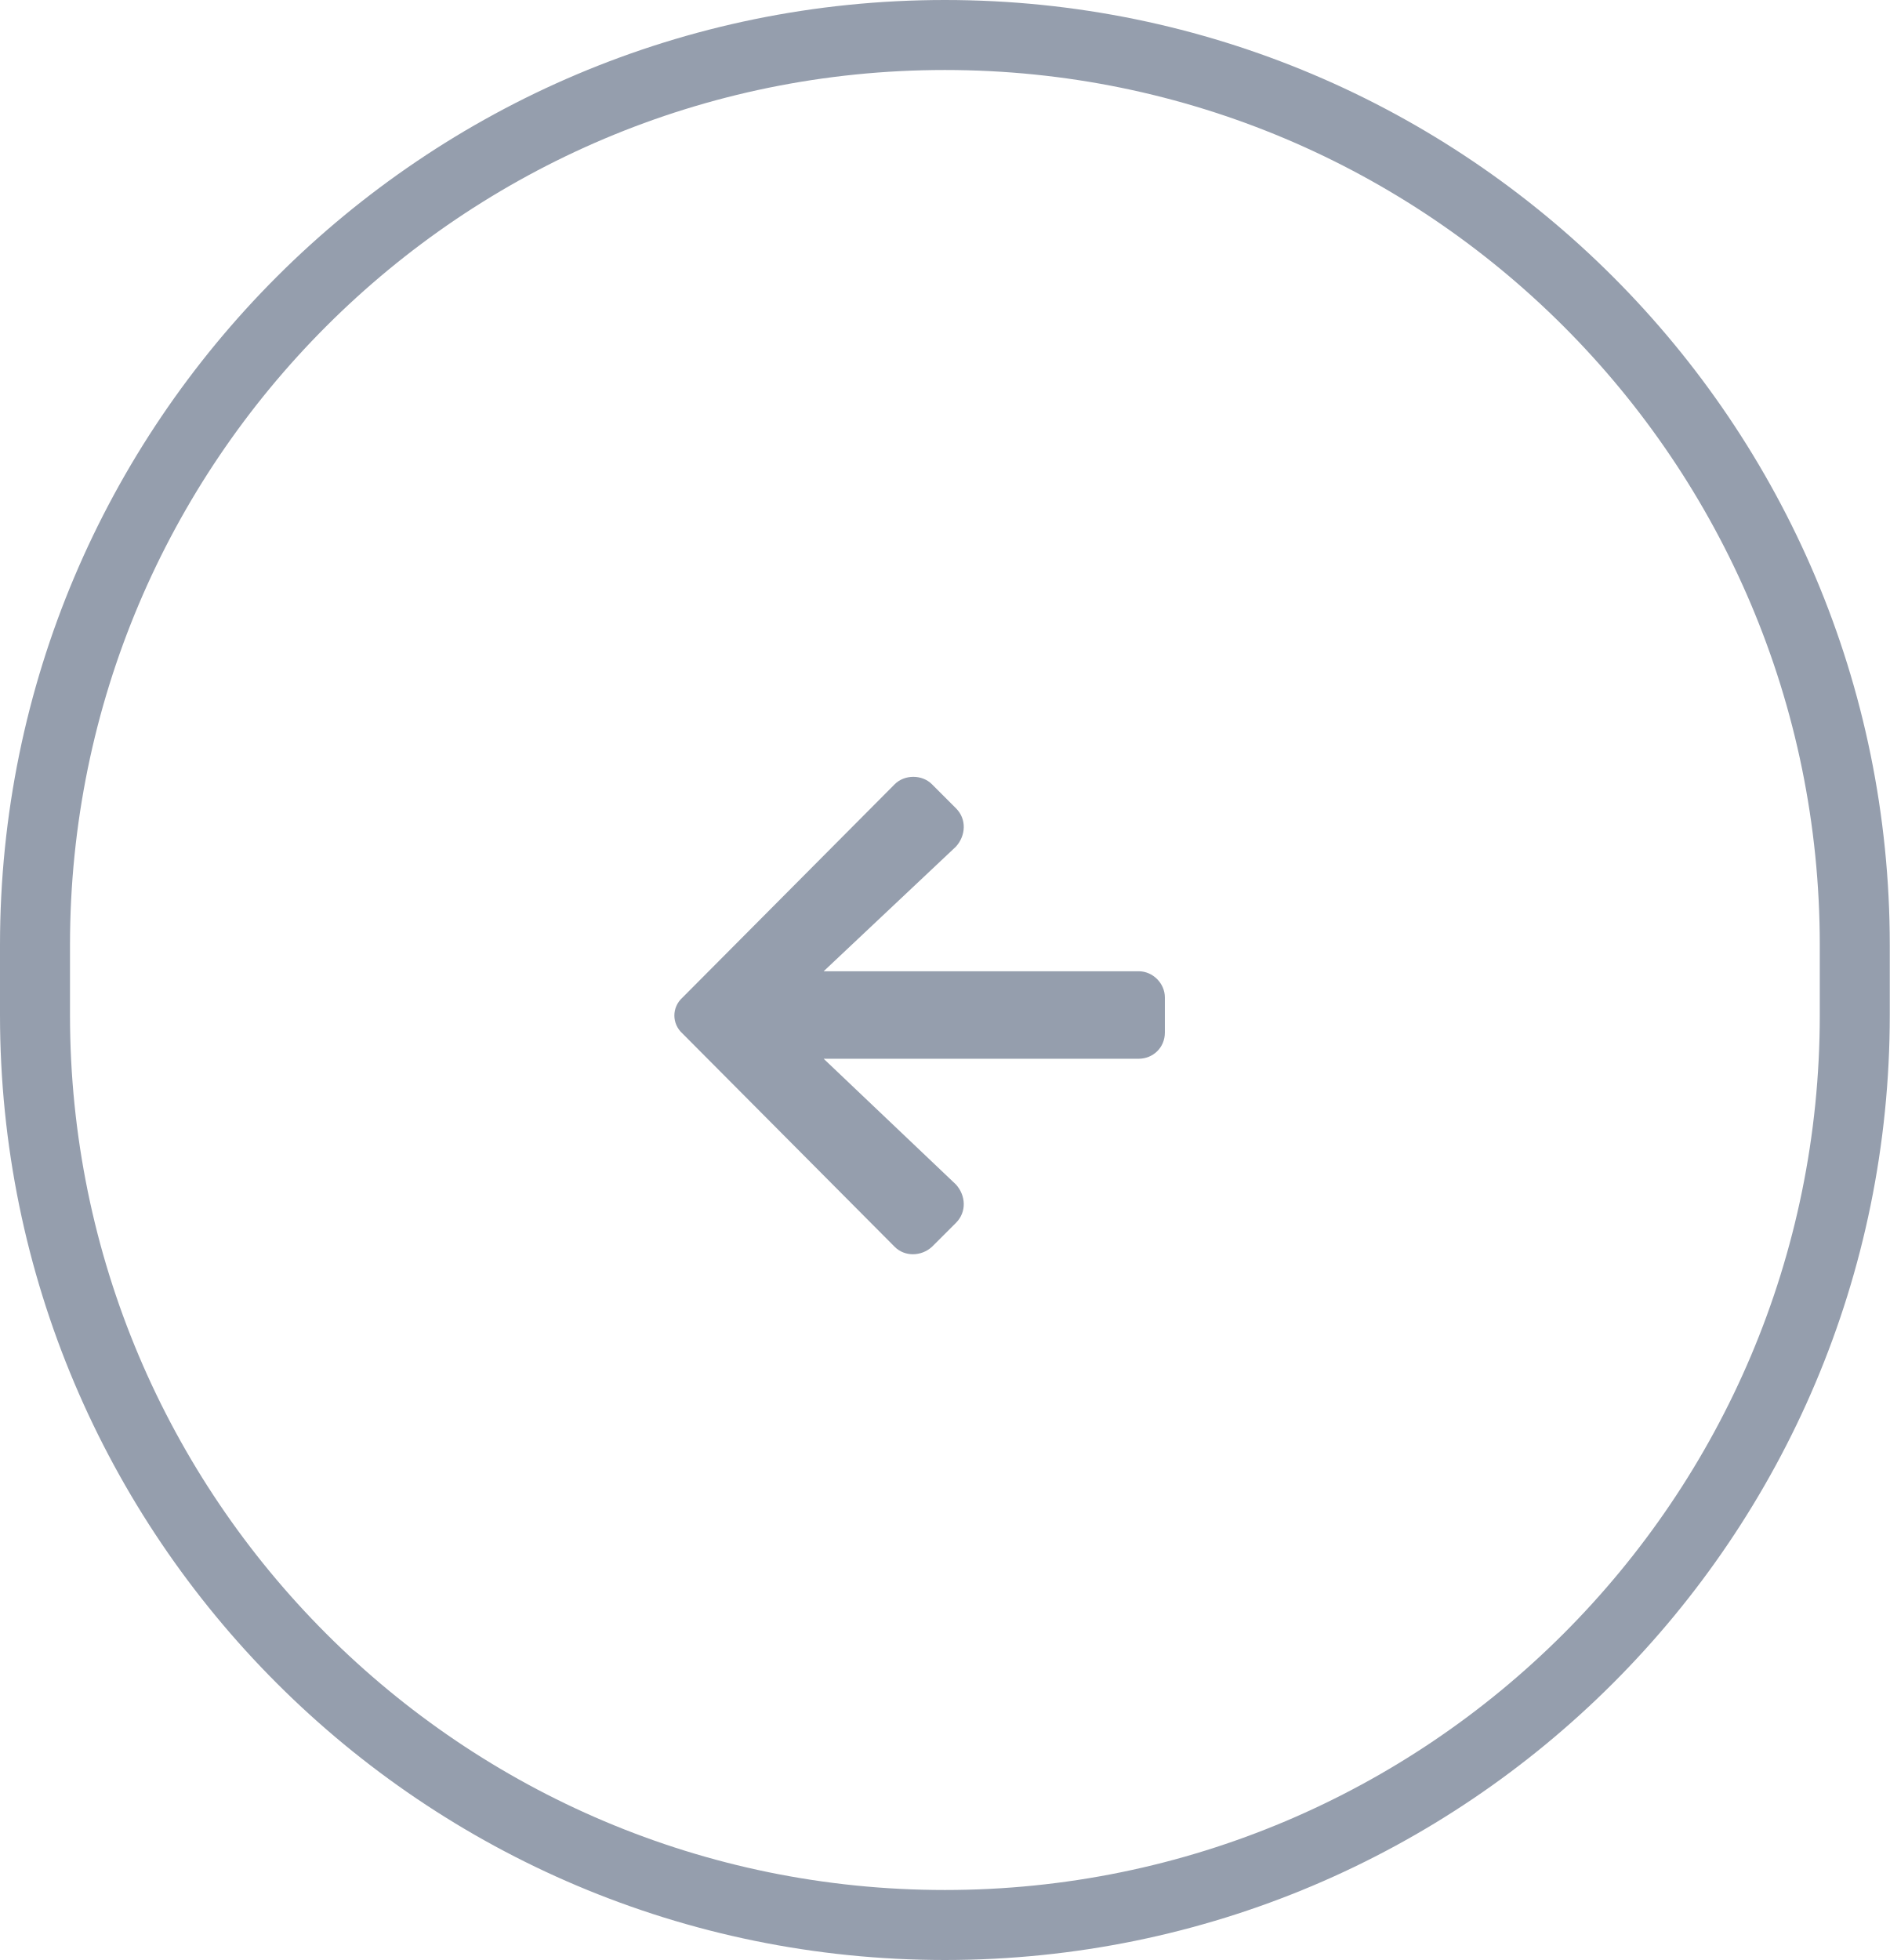
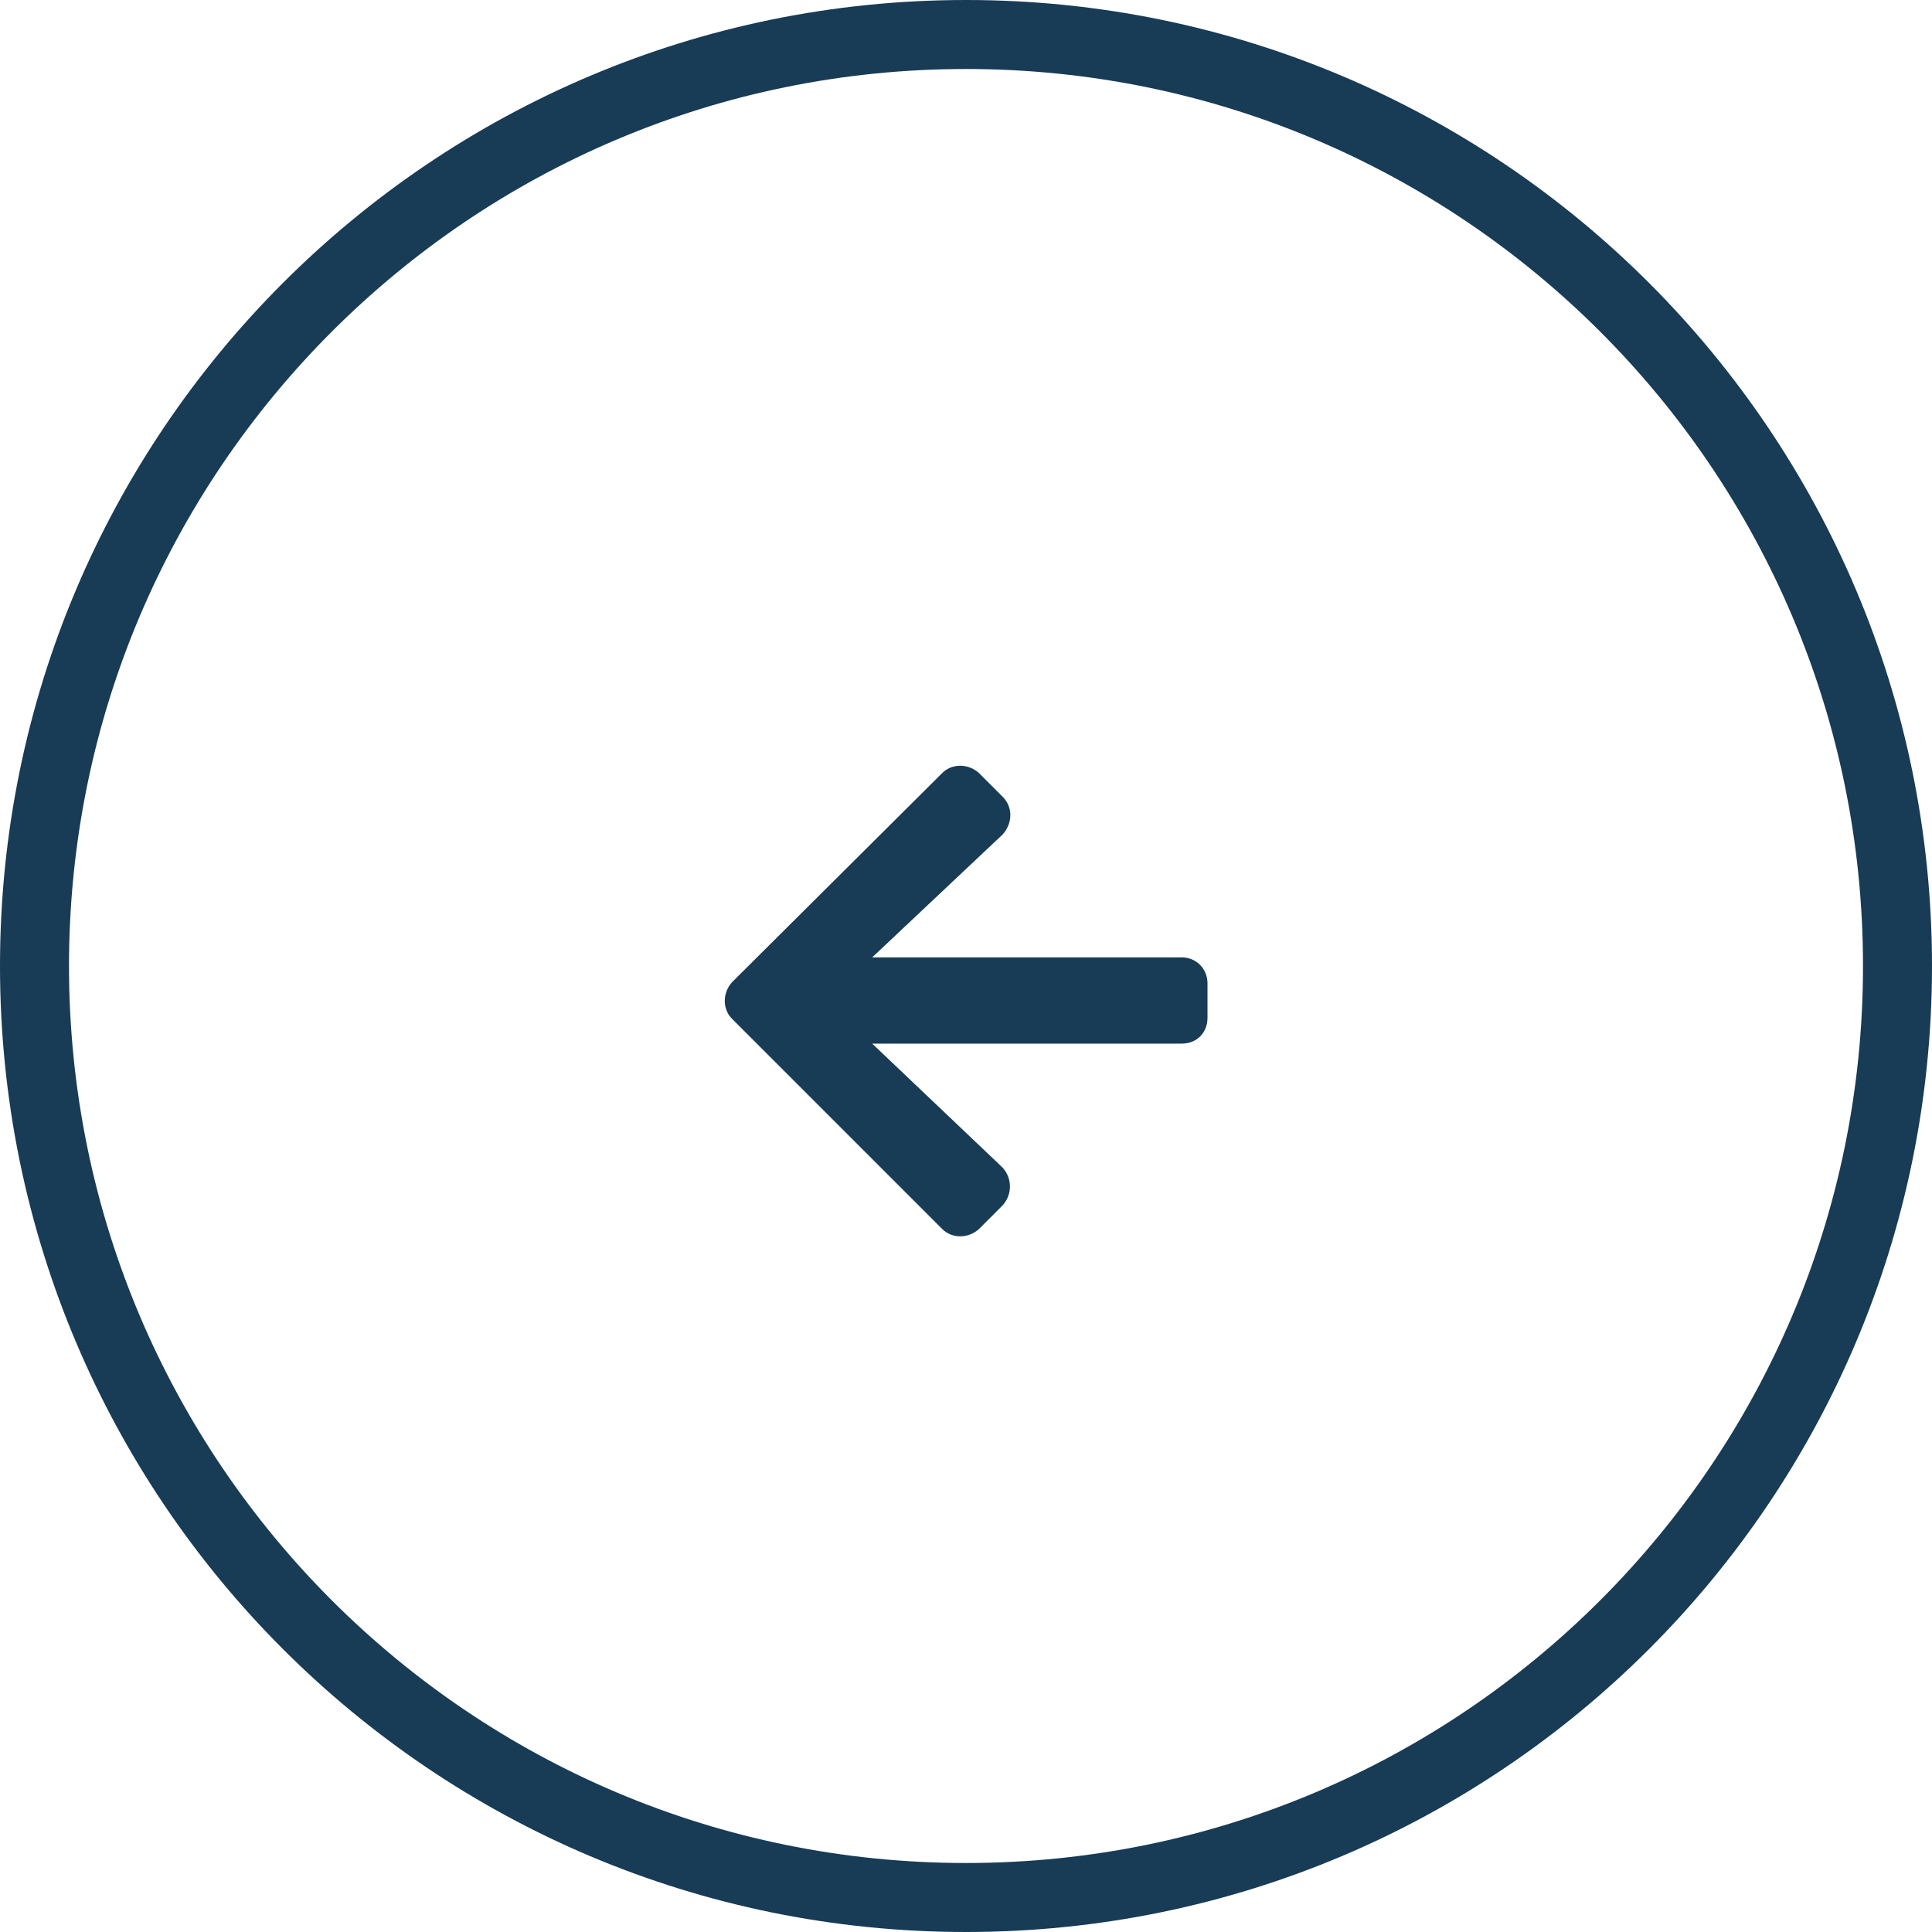
- <svg xmlns="http://www.w3.org/2000/svg" width="54" height="56" viewBox="0 0 54 56" fill="none">
-   <rect x="1" y="1" width="52" height="54" rx="26" stroke="#959EAD" stroke-width="2" />
-   <path d="M27.317 34.938C27.629 34.625 27.598 34.156 27.317 33.844L23.536 30.25H32.536C32.942 30.25 33.286 29.938 33.286 29.5V28.5C33.286 28.094 32.942 27.75 32.536 27.75H23.536L27.317 24.188C27.598 23.875 27.629 23.406 27.317 23.094L26.629 22.406C26.348 22.125 25.848 22.125 25.567 22.406L19.504 28.5C19.192 28.781 19.192 29.25 19.504 29.531L25.567 35.625C25.848 35.906 26.317 35.906 26.629 35.625L27.317 34.938Z" fill="#959EAD" />
+ <svg xmlns="http://www.w3.org/2000/svg" width="56" height="56" viewBox="0 0 56 56" fill="none">
+   <rect x="1" y="1" width="54" height="54" rx="27" stroke="#183B56" stroke-width="2" />
+   <path d="M29.062 23.094C29.375 23.406 29.344 23.875 29.062 24.188L25.281 27.75H34.25C34.688 27.75 35 28.094 35 28.5V29.5C35 29.938 34.688 30.25 34.25 30.25H25.281L29.062 33.844C29.344 34.156 29.344 34.625 29.062 34.938L28.375 35.625C28.062 35.906 27.594 35.906 27.312 35.625L21.219 29.531C20.938 29.25 20.938 28.781 21.219 28.469L27.312 22.406C27.594 22.125 28.062 22.125 28.375 22.406L29.062 23.094Z" fill="#183B56" />
</svg>
